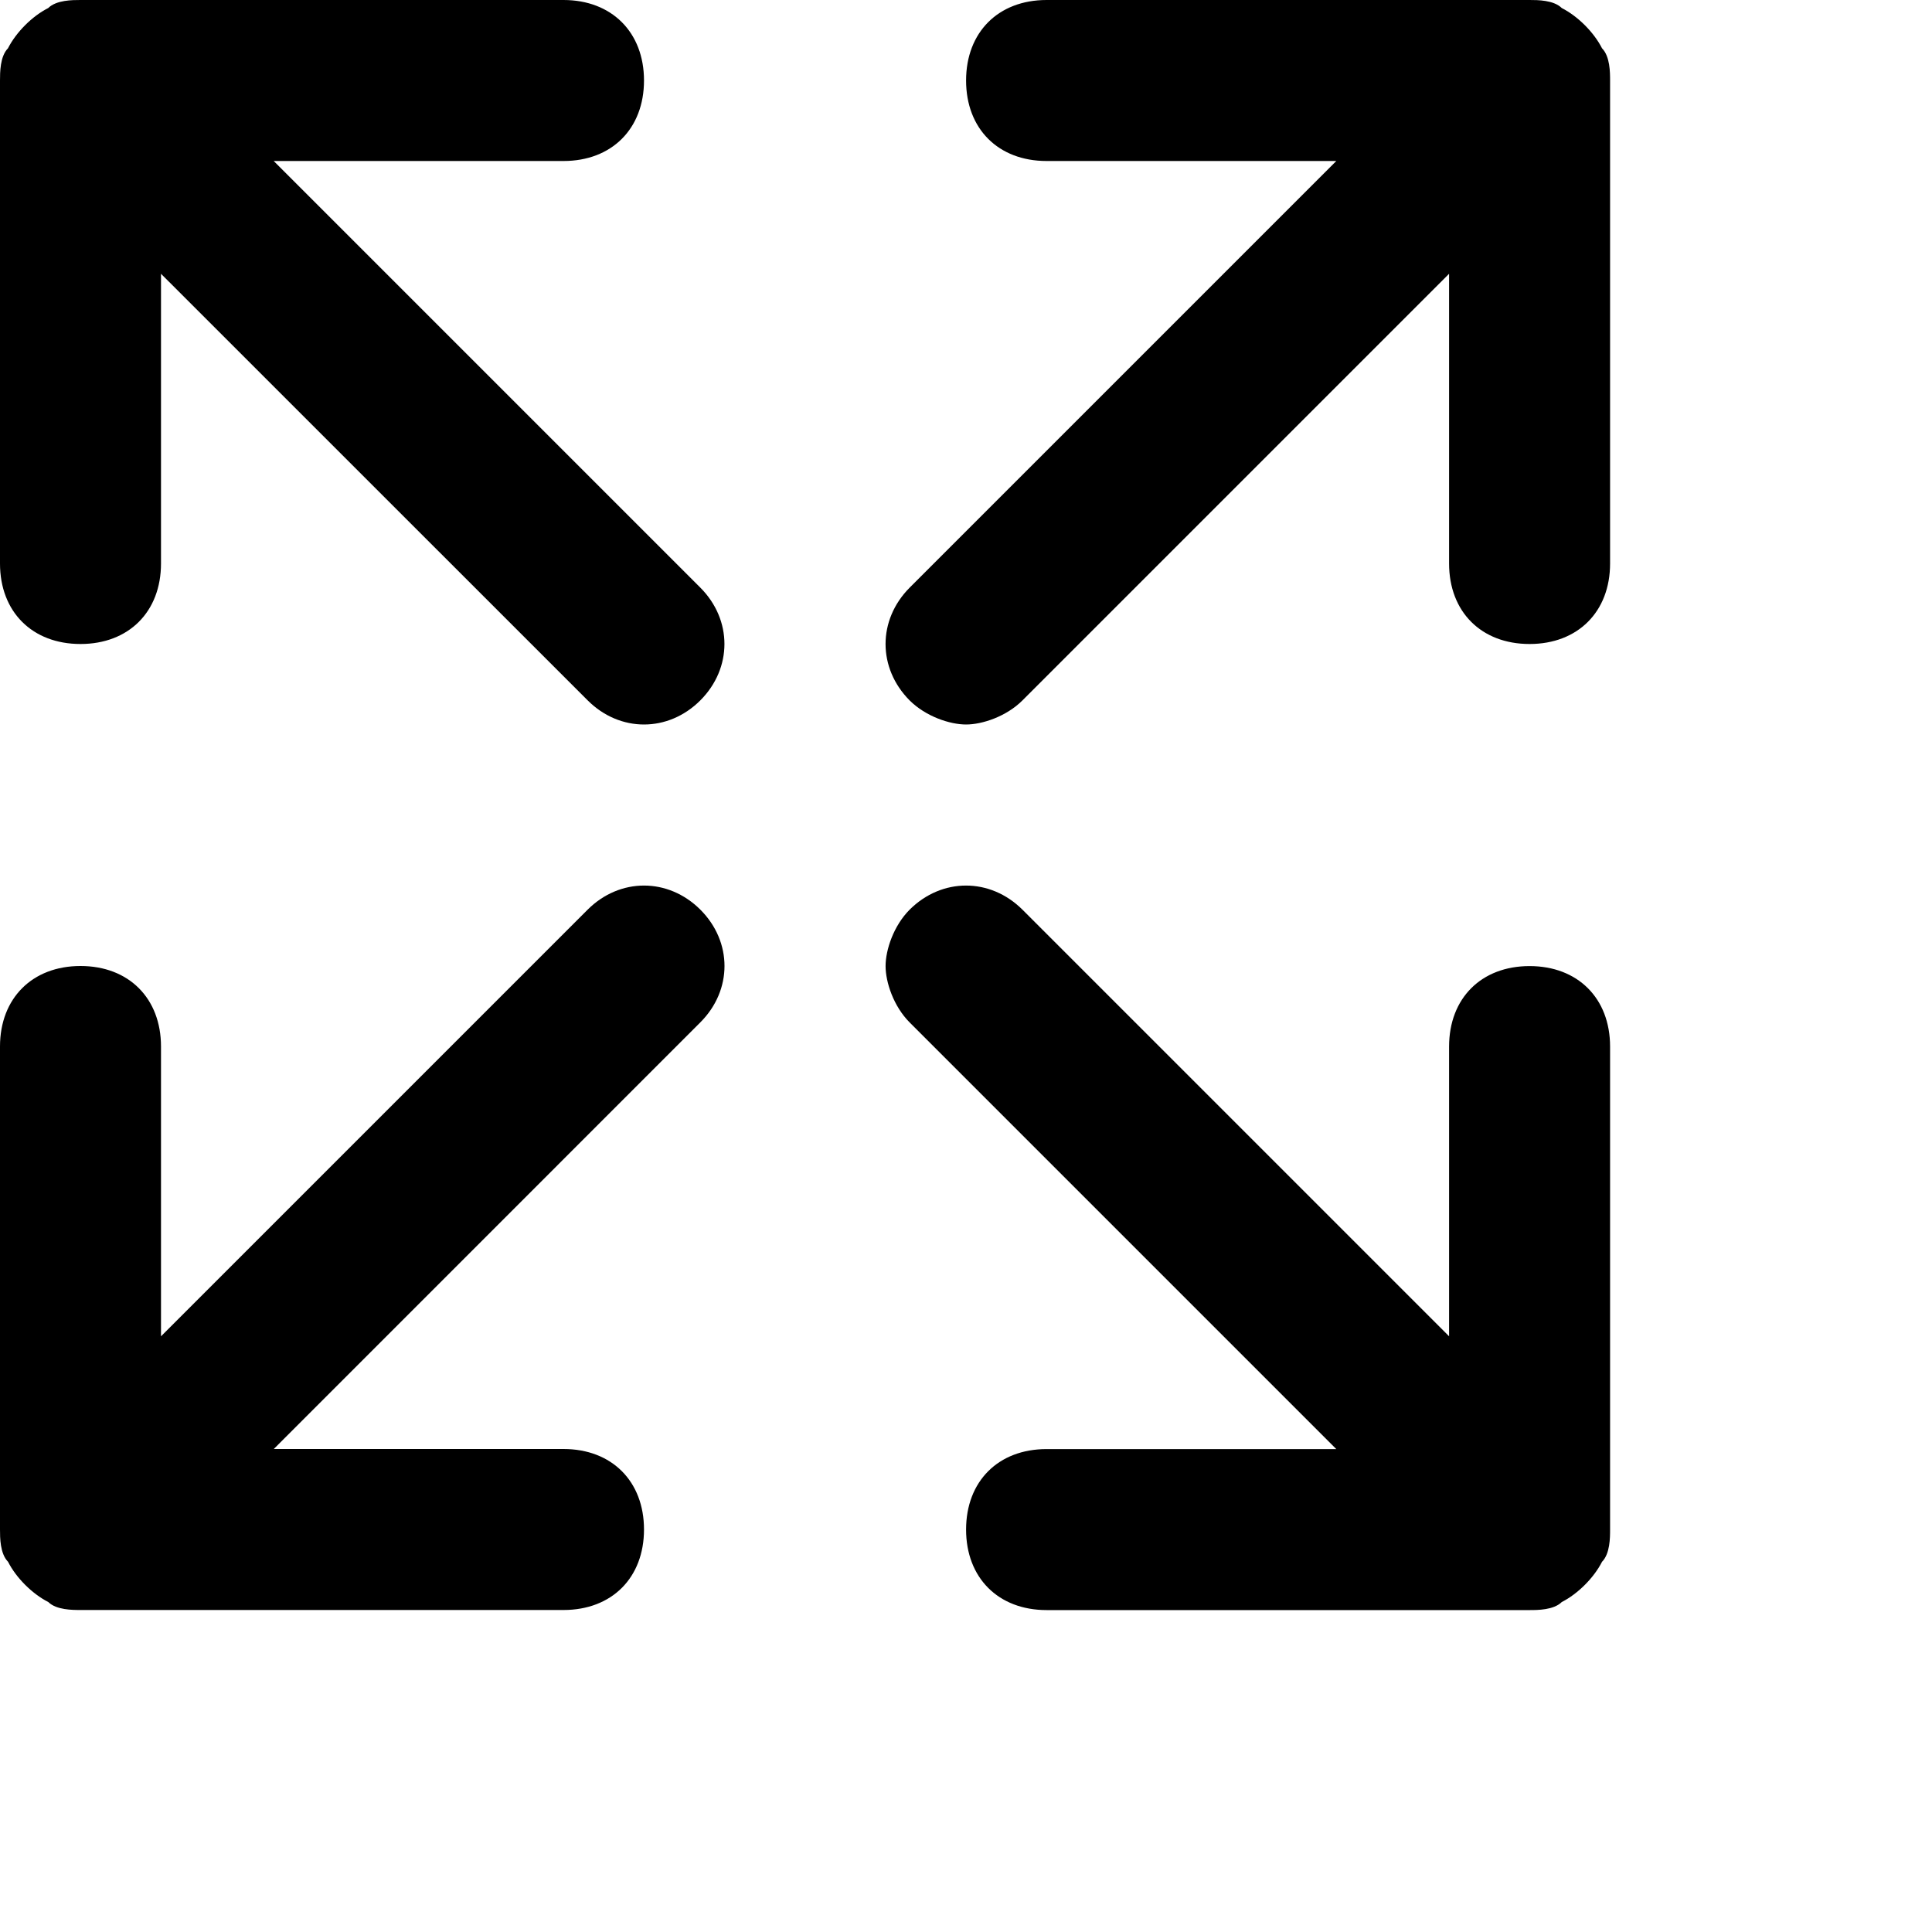
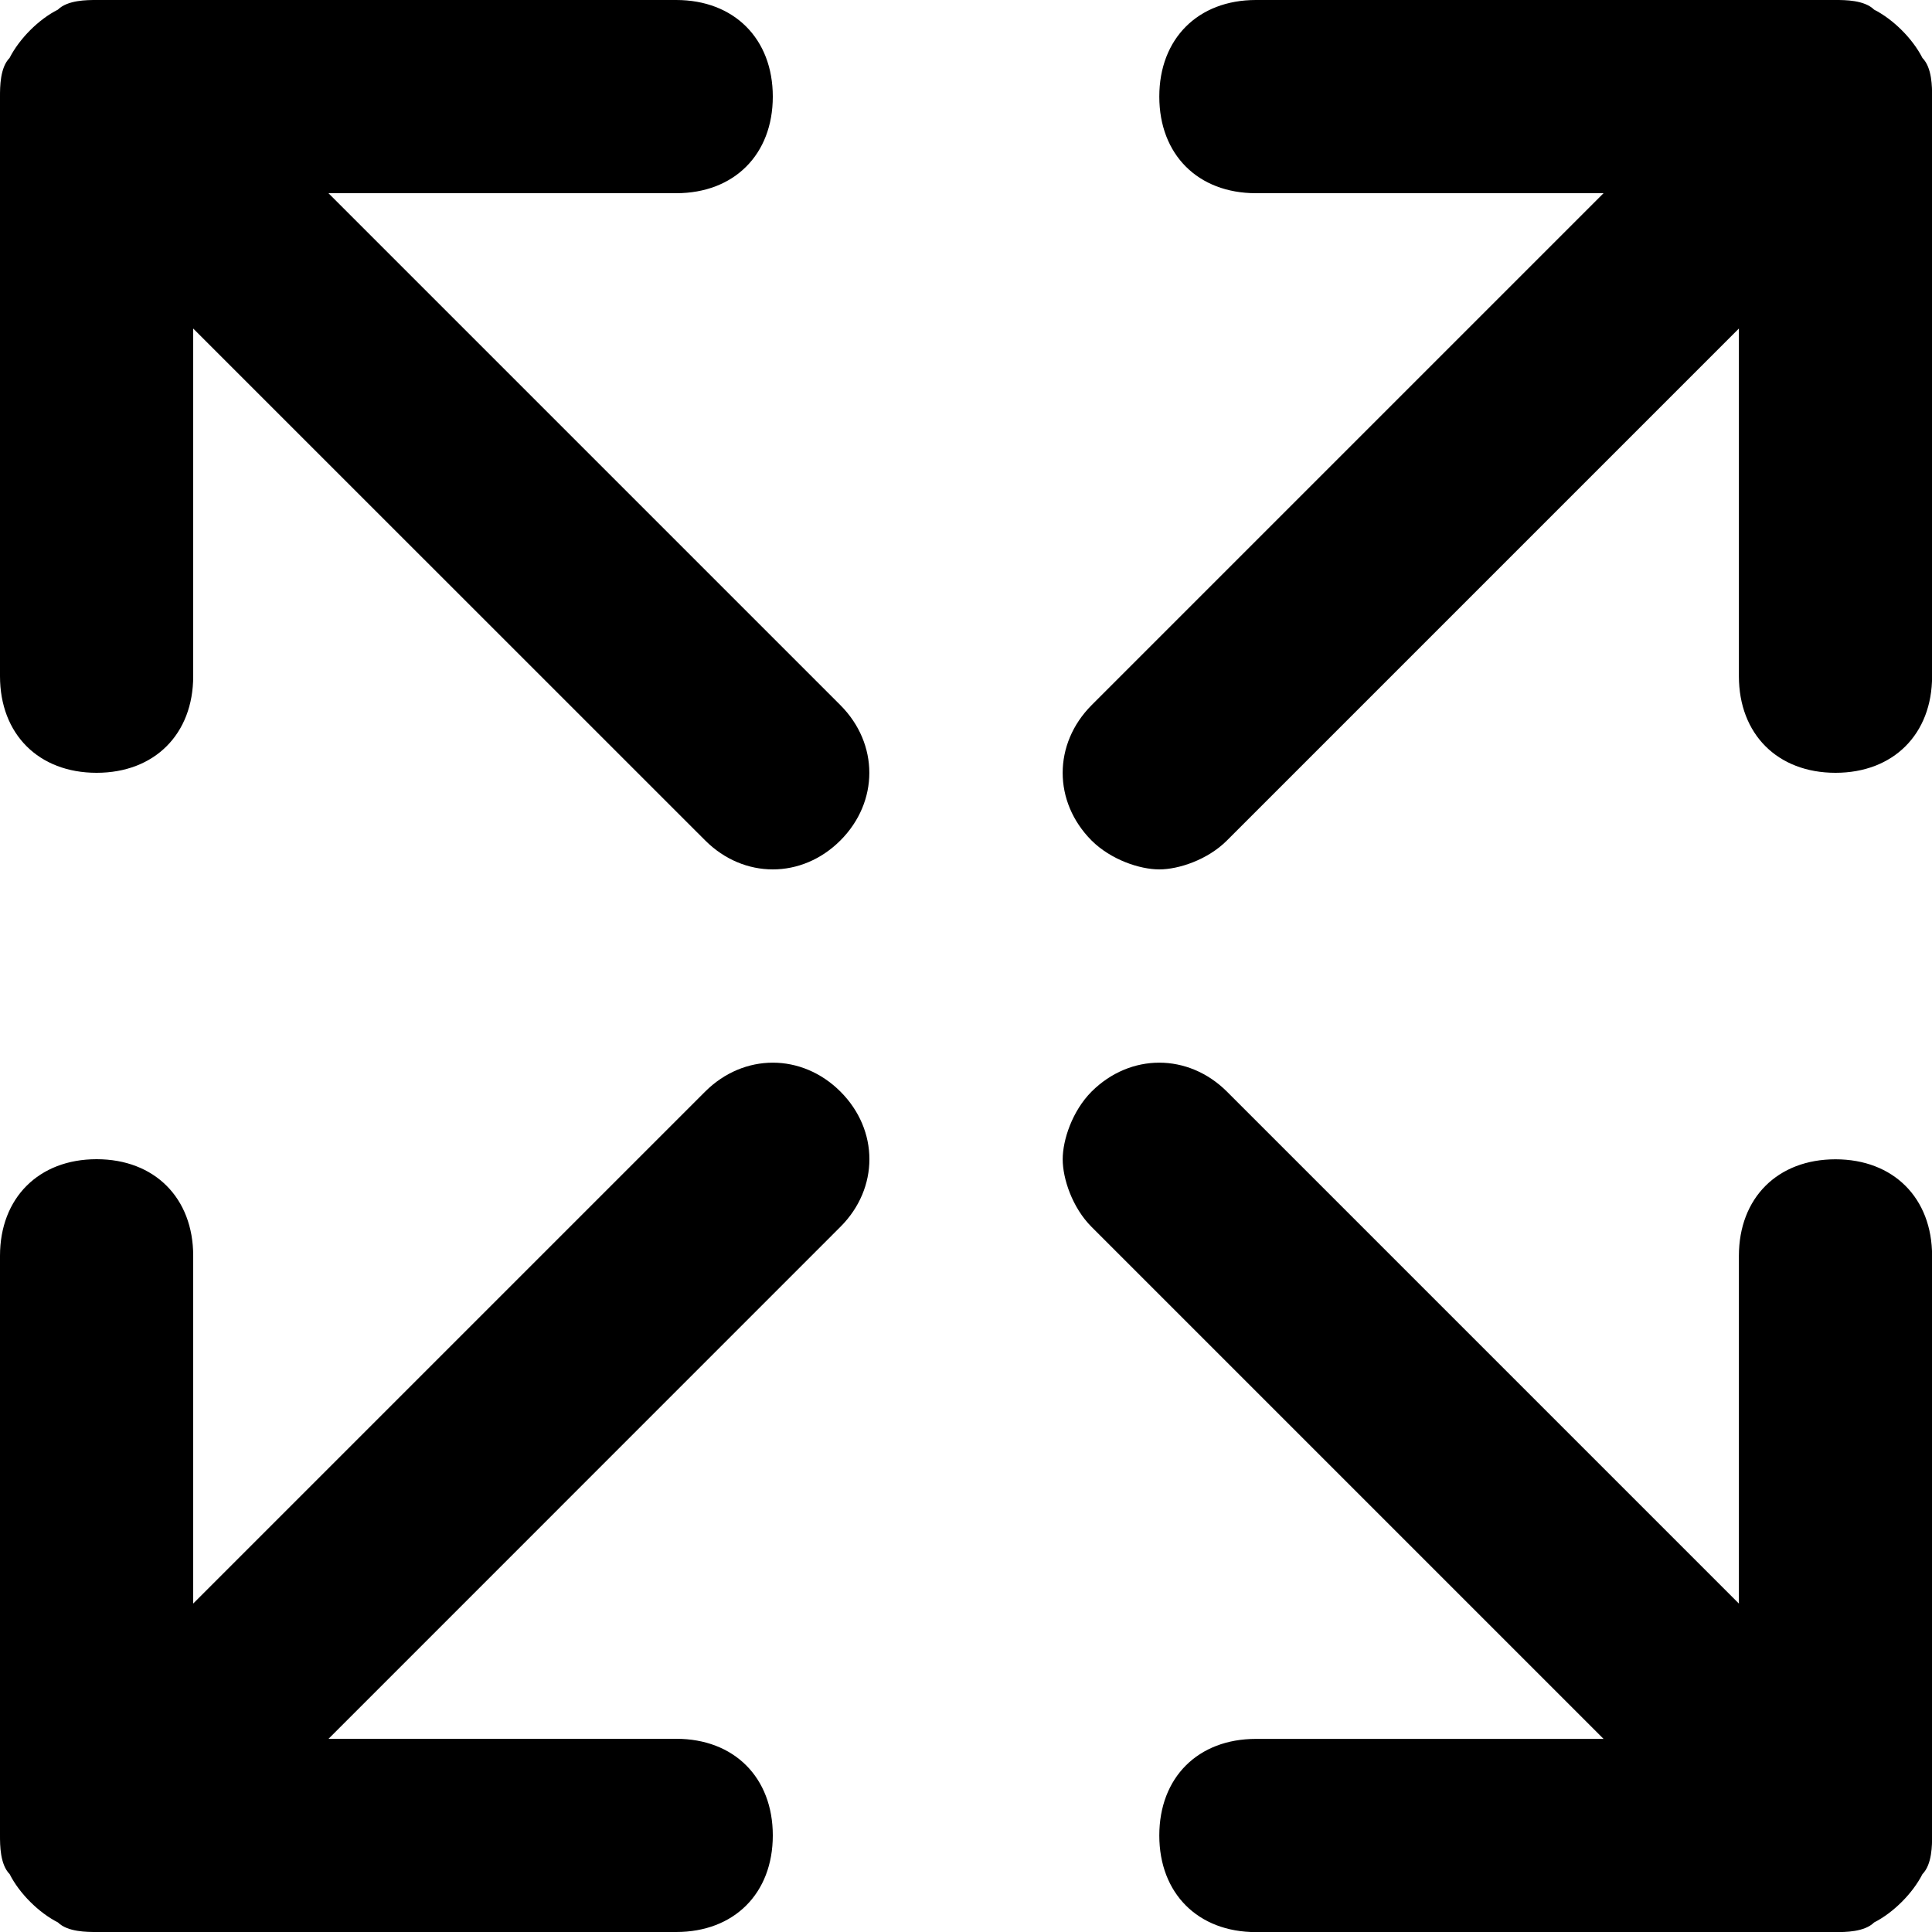
- <svg xmlns="http://www.w3.org/2000/svg" viewBox="0 0 24 24">
+ <svg xmlns="http://www.w3.org/2000/svg" viewBox="0 0 20 20">
  <path id="expand-a" d="M19.901,0.6 C20.001,0.701 20.001,0.901 20.001,1 L20.001,7 C20.001,7.6 19.6,8 19.001,8 C18.401,8 18.001,7.6 18.001,7 L18.001,3.401 L12.701,8.701 C12.501,8.901 12.201,9 12.001,9 C11.8,9 11.501,8.901 11.3,8.701 C10.901,8.3 10.901,7.701 11.3,7.3 L16.6,2 L13.001,2 C12.401,2 12.001,1.6 12.001,1 C12.001,0.401 12.401,0 13.001,0 L19.001,0 C19.1,0 19.3,0 19.401,0.1 C19.6,0.201 19.8,0.401 19.901,0.6 Z M7.3,11.3 C7.7,10.901 8.3,10.901 8.7,11.3 C9.1,11.7 9.1,12.3 8.7,12.7 L3.401,18 L7,18 C7.6,18 8,18.401 8,19 C8,19.6 7.6,20 7,20 L1,20 C0.901,20 0.7,20 0.6,19.901 C0.401,19.8 0.2,19.6 0.1,19.401 C0,19.3 0,19.1 0,19 L0,13 C0,12.401 0.401,12 1,12 C1.6,12 2,12.401 2,13 L2,16.6 L7.3,11.3 Z M19.401,19.901 C19.3,20.001 19.1,20.001 19.001,20.001 L13.001,20.001 C12.401,20.001 12.001,19.6 12.001,19.001 C12.001,18.401 12.401,18.001 13.001,18.001 L16.6,18.001 L11.3,12.701 C11.1,12.501 11.001,12.201 11.001,12.001 C11.001,11.8 11.1,11.501 11.3,11.3 C11.701,10.901 12.3,10.901 12.701,11.3 L18.001,16.6 L18.001,13.001 C18.001,12.401 18.401,12.001 19.001,12.001 C19.6,12.001 20.001,12.401 20.001,13.001 L20.001,19.001 C20.001,19.1 20.001,19.3 19.901,19.401 C19.8,19.6 19.6,19.8 19.401,19.901 Z M8.7,7.3 C9.099,7.7 9.099,8.3 8.7,8.7 C8.3,9.1 7.7,9.1 7.3,8.7 L2,3.401 L2,7 C2,7.6 1.599,8 1,8 C0.4,8 0,7.6 0,7 L0,1 C0,0.901 0,0.7 0.099,0.6 C0.2,0.401 0.4,0.2 0.599,0.1 C0.7,0 0.9,0 1,0 L7,0 C7.599,0 8,0.401 8,1 C8,1.6 7.599,2 7,2 L3.4,2 L8.7,7.3 Z" />
</svg>
